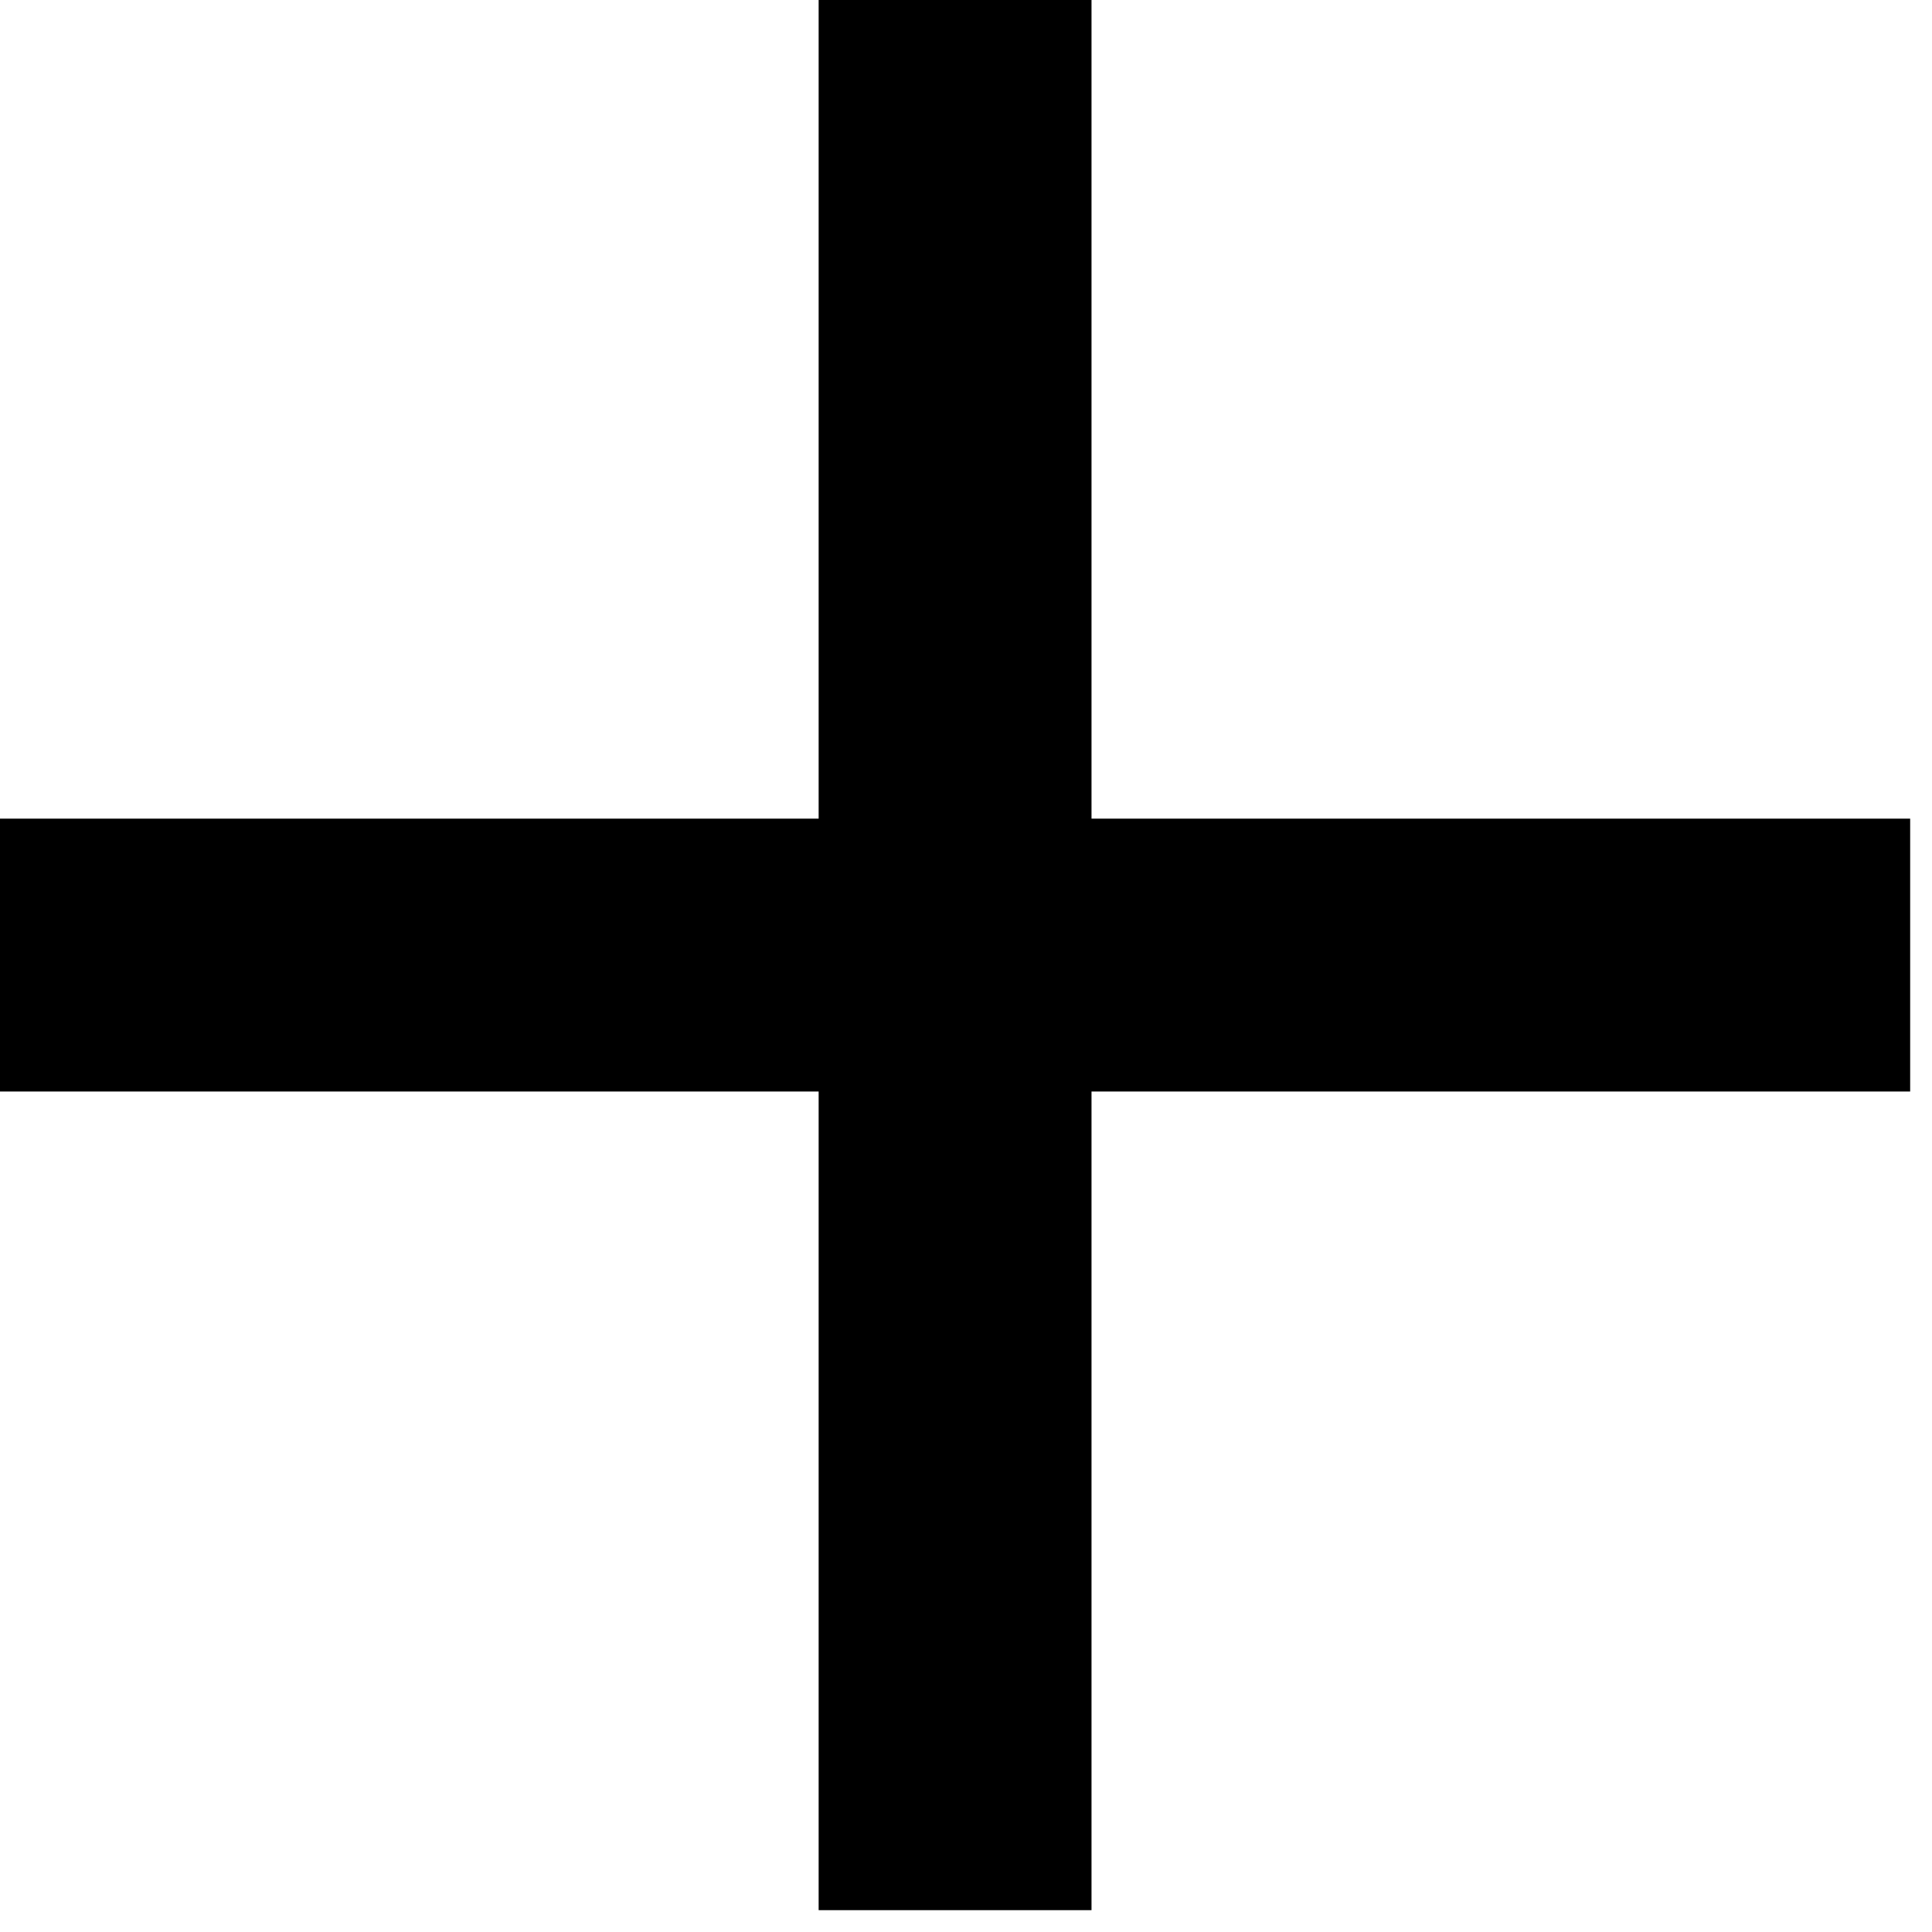
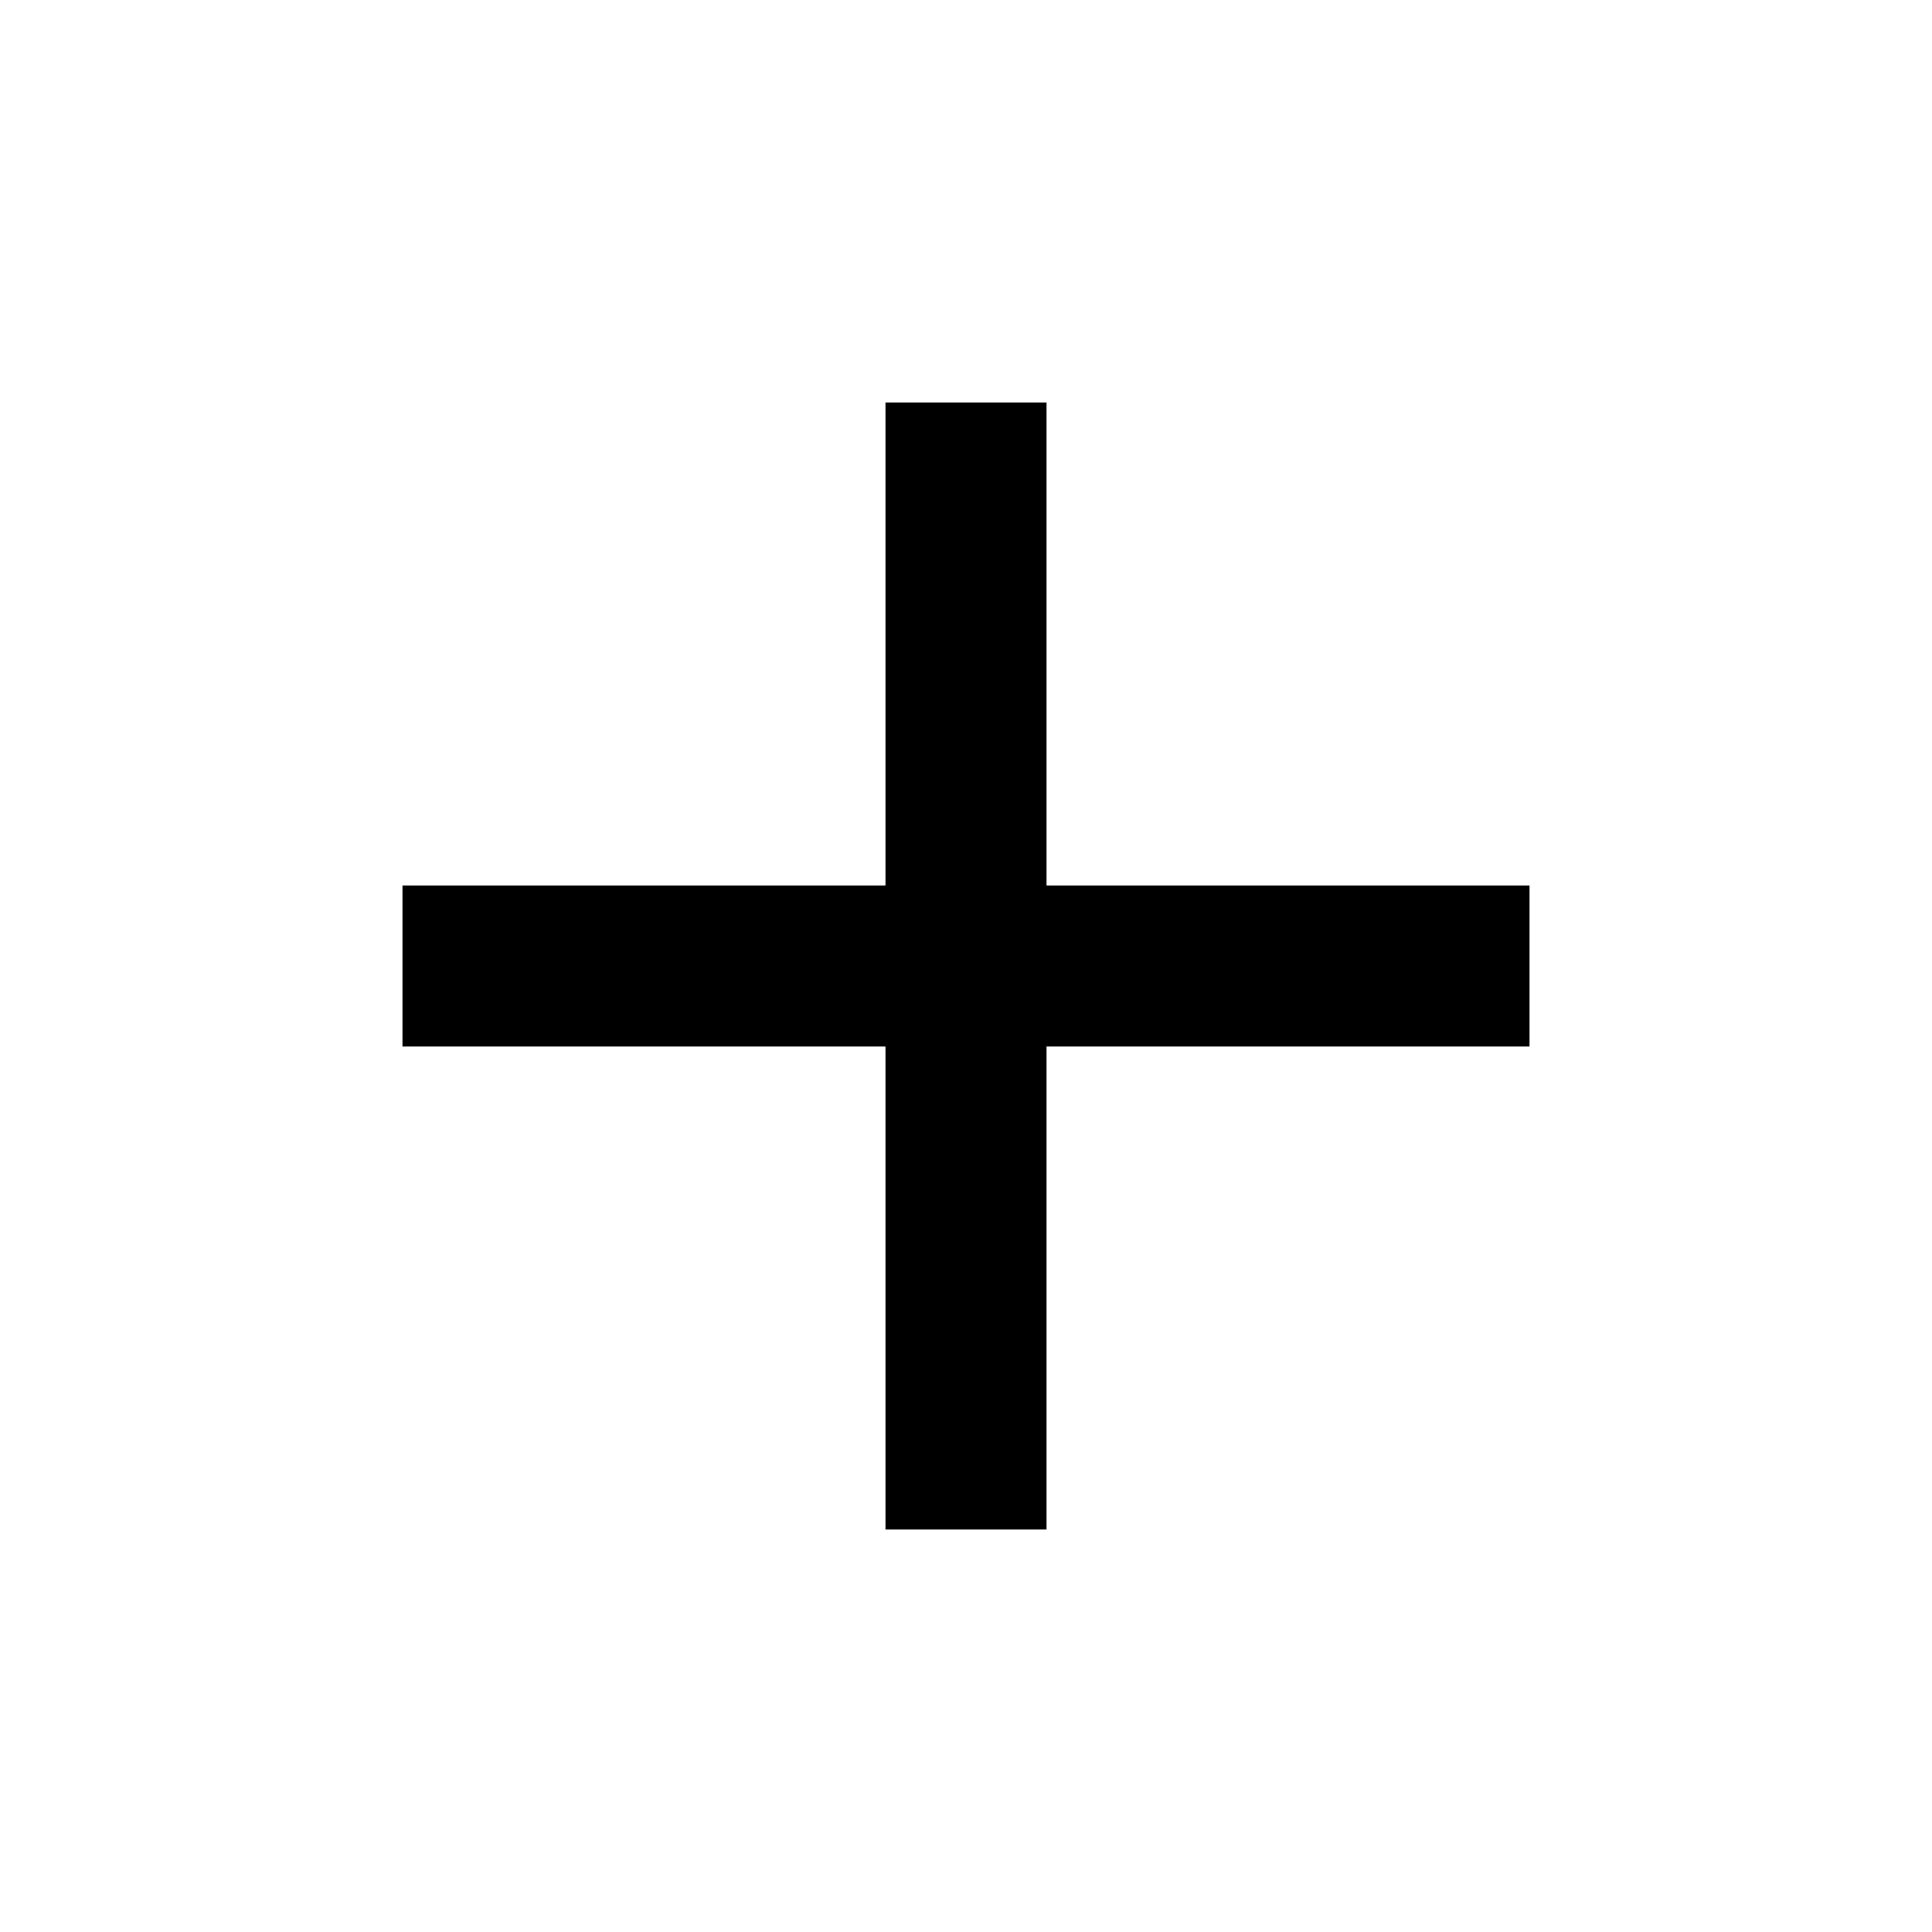
- <svg xmlns="http://www.w3.org/2000/svg" width="100%" height="100%" viewBox="0 0 59 59" version="1.1">
-   <path d="M58.333,33.333l-25,0l0,25l-8.333,0l0,-25l-25,0l0,-8.333l25,0l0,-25l8.333,0l0,25l25,0l0,8.333Z" style="fill-rule:nonzero;" />
+ <svg xmlns="http://www.w3.org/2000/svg" height="24px" viewBox="0 0 24 24" width="24px" fill="#000000">
+   <path d="M0 0h24v24H0V0z" fill="none" />
+   <path d="M19 13h-6v6h-2v-6H5v-2h6V5h2v6h6v2z" />
</svg>
